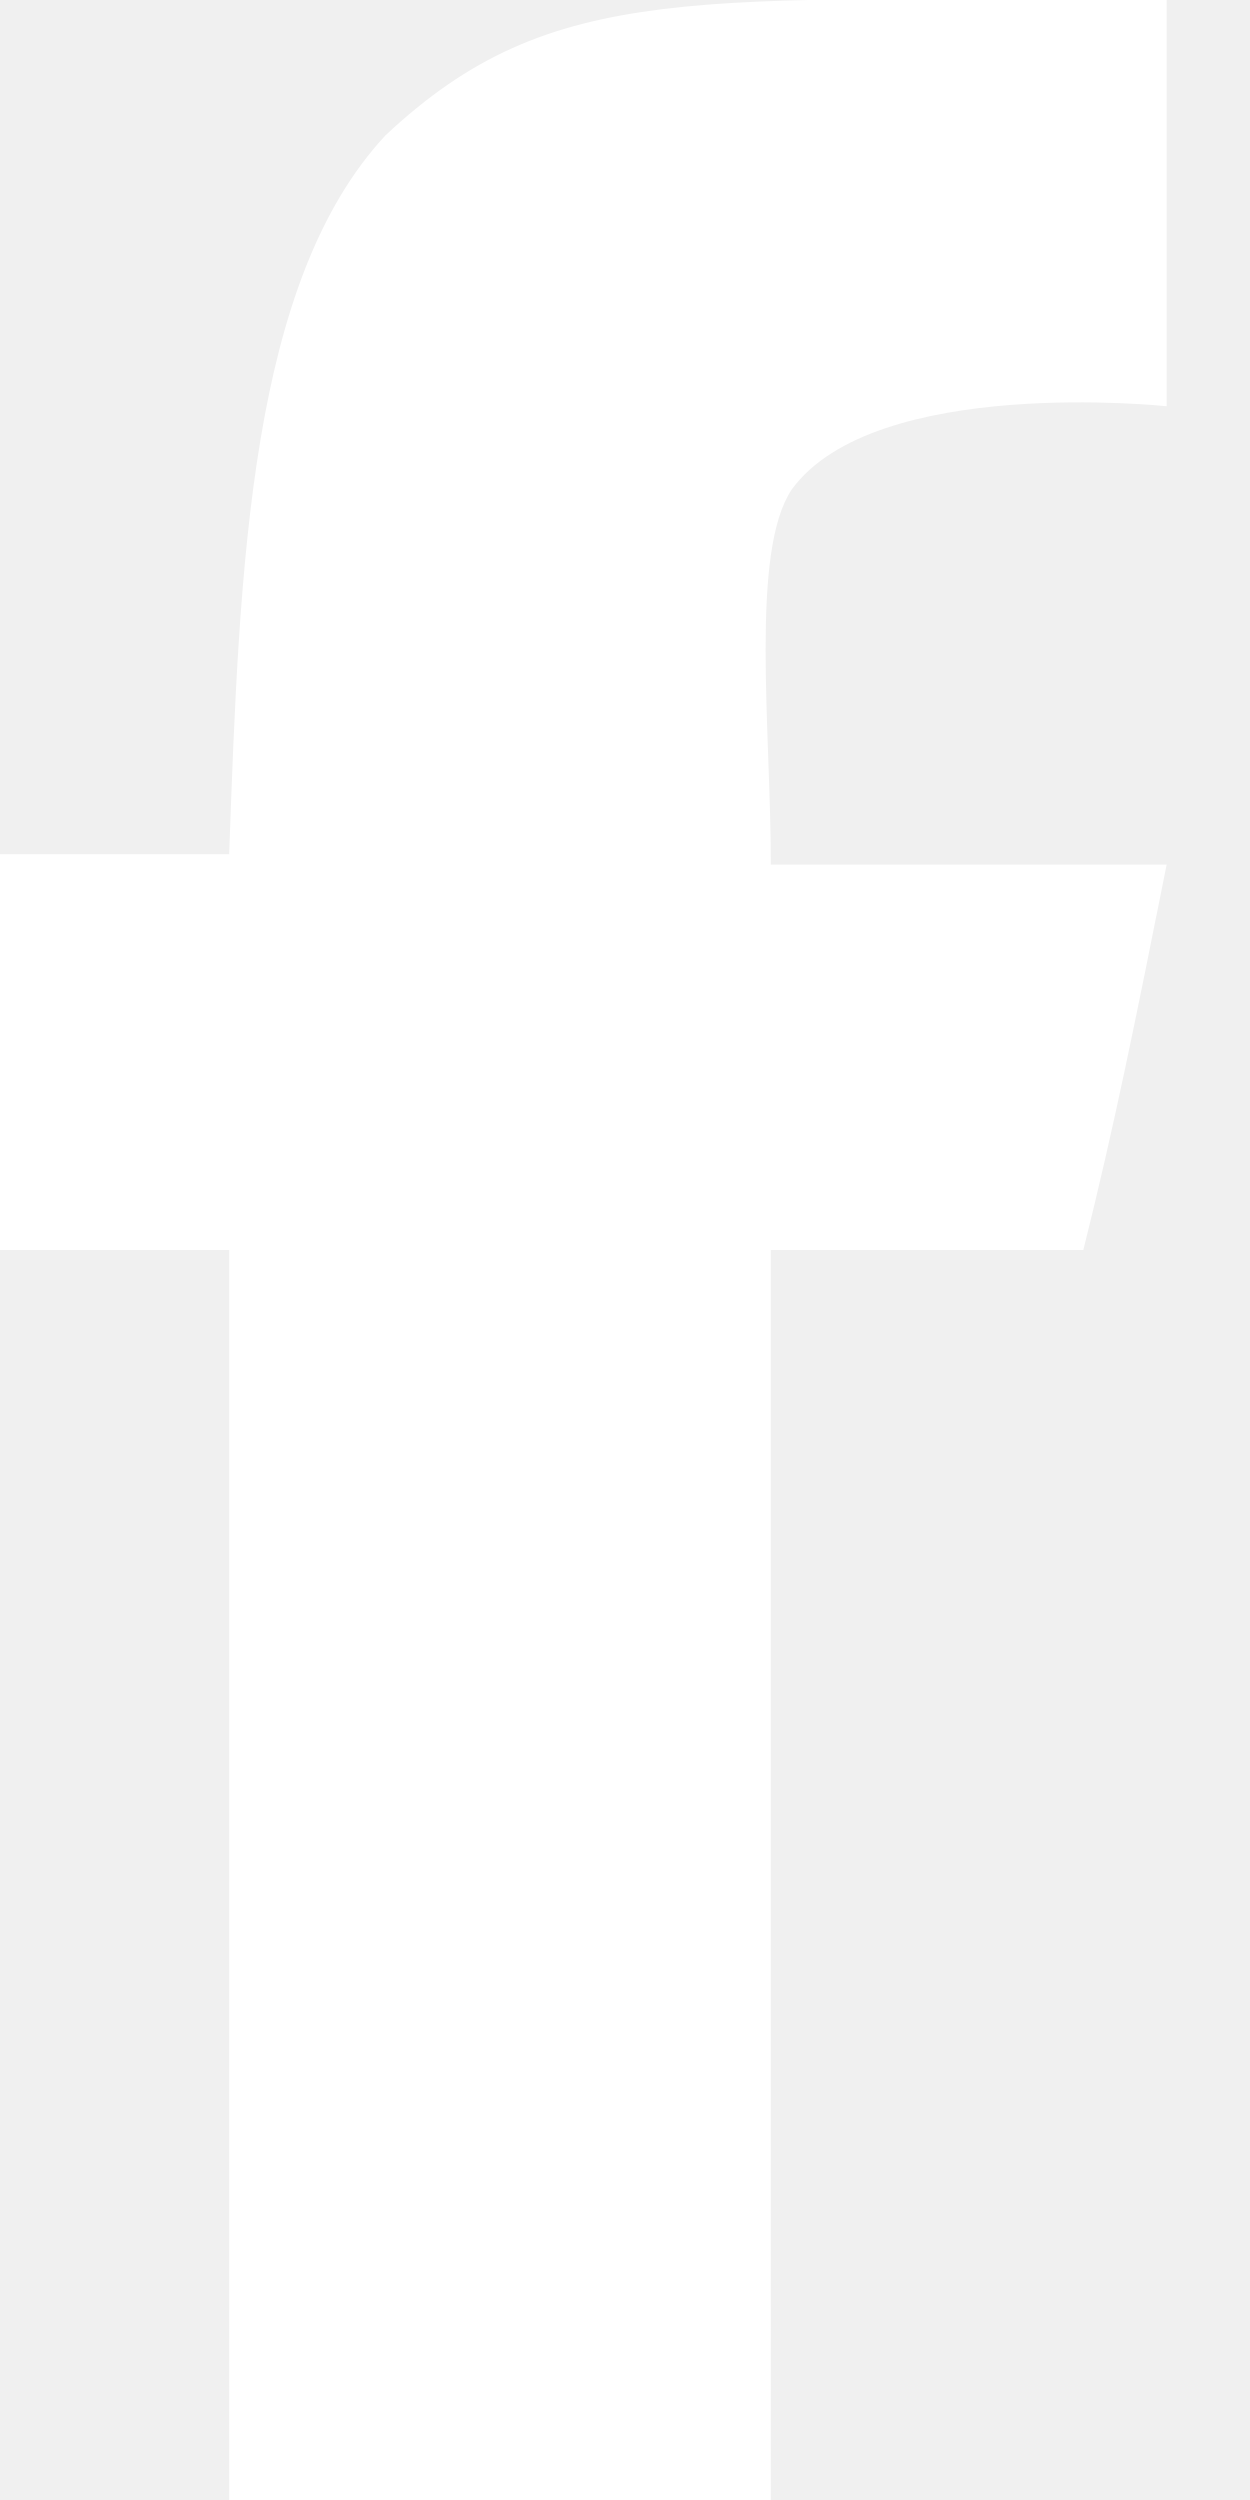
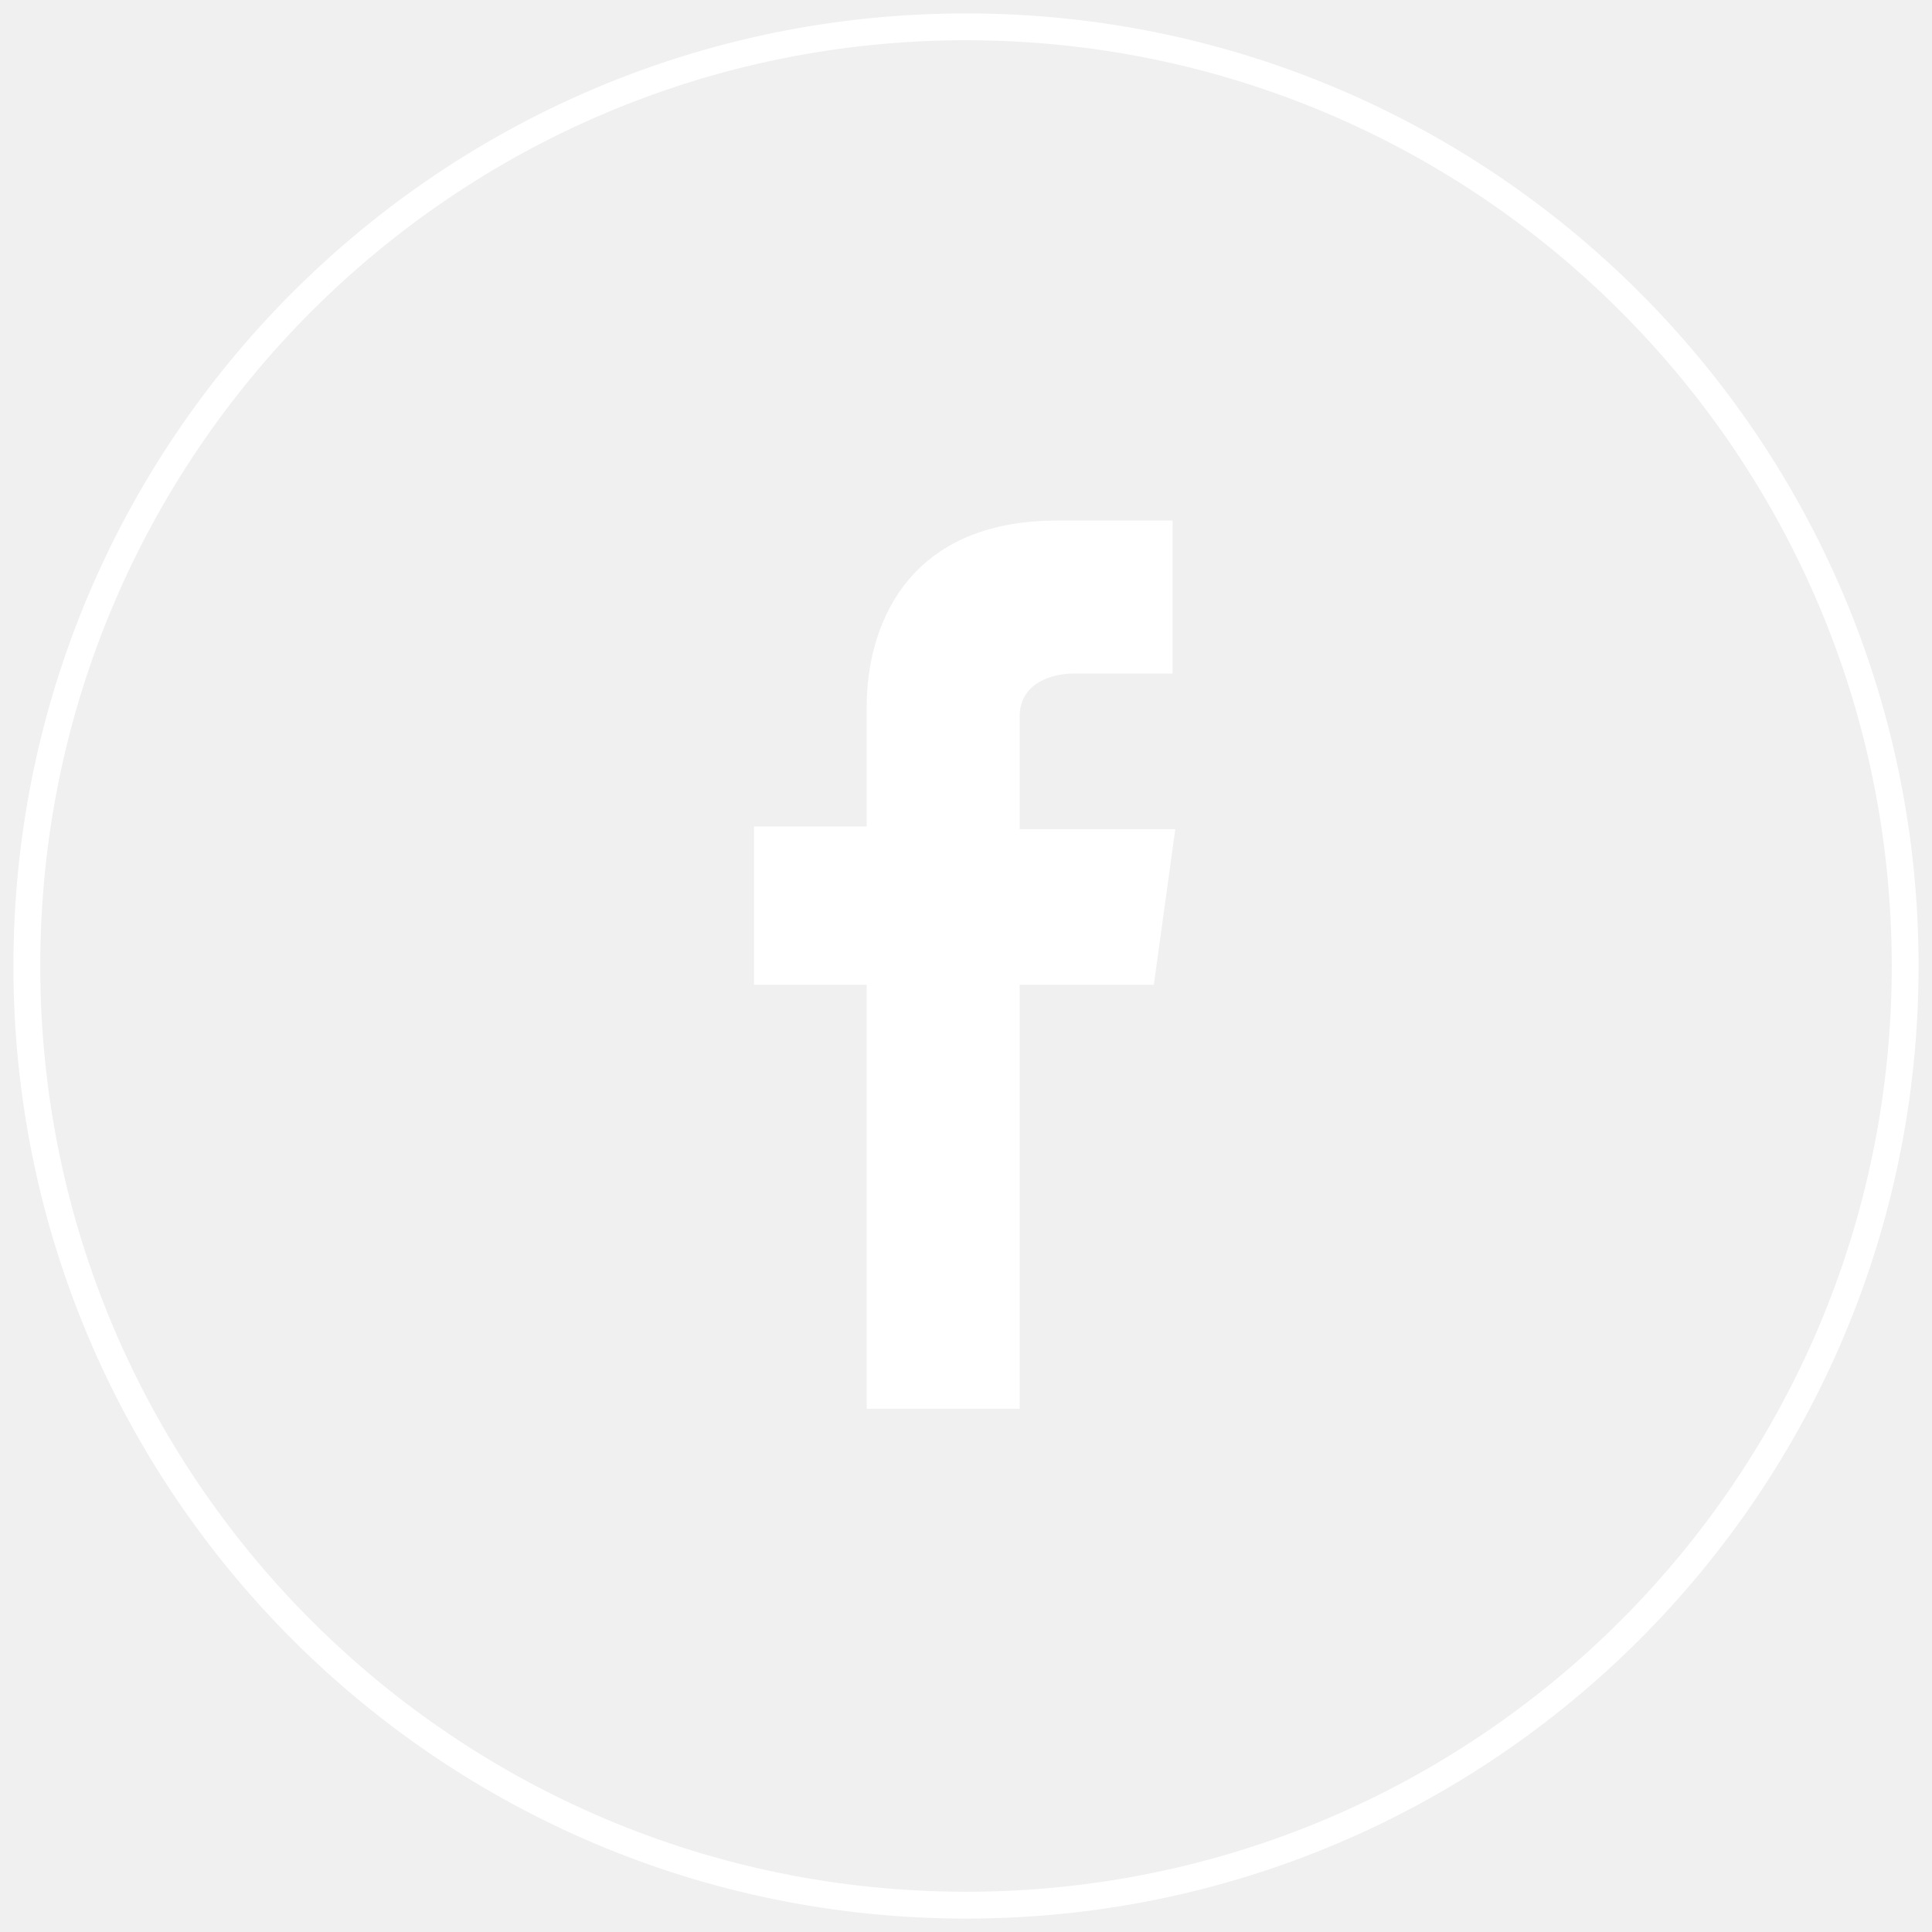
- <svg xmlns="http://www.w3.org/2000/svg" id="Capa_1" viewBox="0 0 12 24">
-   <style>.st0{fill:#fff}</style>
-   <g id="HTML">
-     <g id="_x31_-Home">
-       <g id="Group">
-         <path id="Fill-16" class="st0" d="M1243.2 29v3.9s-2.8-.3-3.6.8c-.4.6-.2 2.3-.2 3.6h3.8c-.3 1.5-.5 2.5-.8 3.7h-3v12h-5.2V41h-2.2v-3.8h2.2c.1-2.8.2-5.5 1.5-6.9 1.6-1.5 3-1.3 7.5-1.3" transform="translate(-1232 -29)" />
-       </g>
-     </g>
-   </g>
+ <svg xmlns="http://www.w3.org/2000/svg" id="Capa_1" viewBox="0 0 72 72">
+   <style>.st0{fill:none;stroke:#fff}.st1{fill:#fff}</style>
+   <circle id="Oval-1_6_" class="st0" cx="36" cy="36" r="35" />
+   <path class="st1" d="M43.8 30.9H38v-4.2c0-1.3 1.3-1.6 2-1.6h3.7v-5.7h-4.3c-5.8 0-7.1 4.2-7.1 6.9v4.5h-4.2v5.9h4.2v15.8H38V36.7h5l.8-5.8z" />
</svg>
